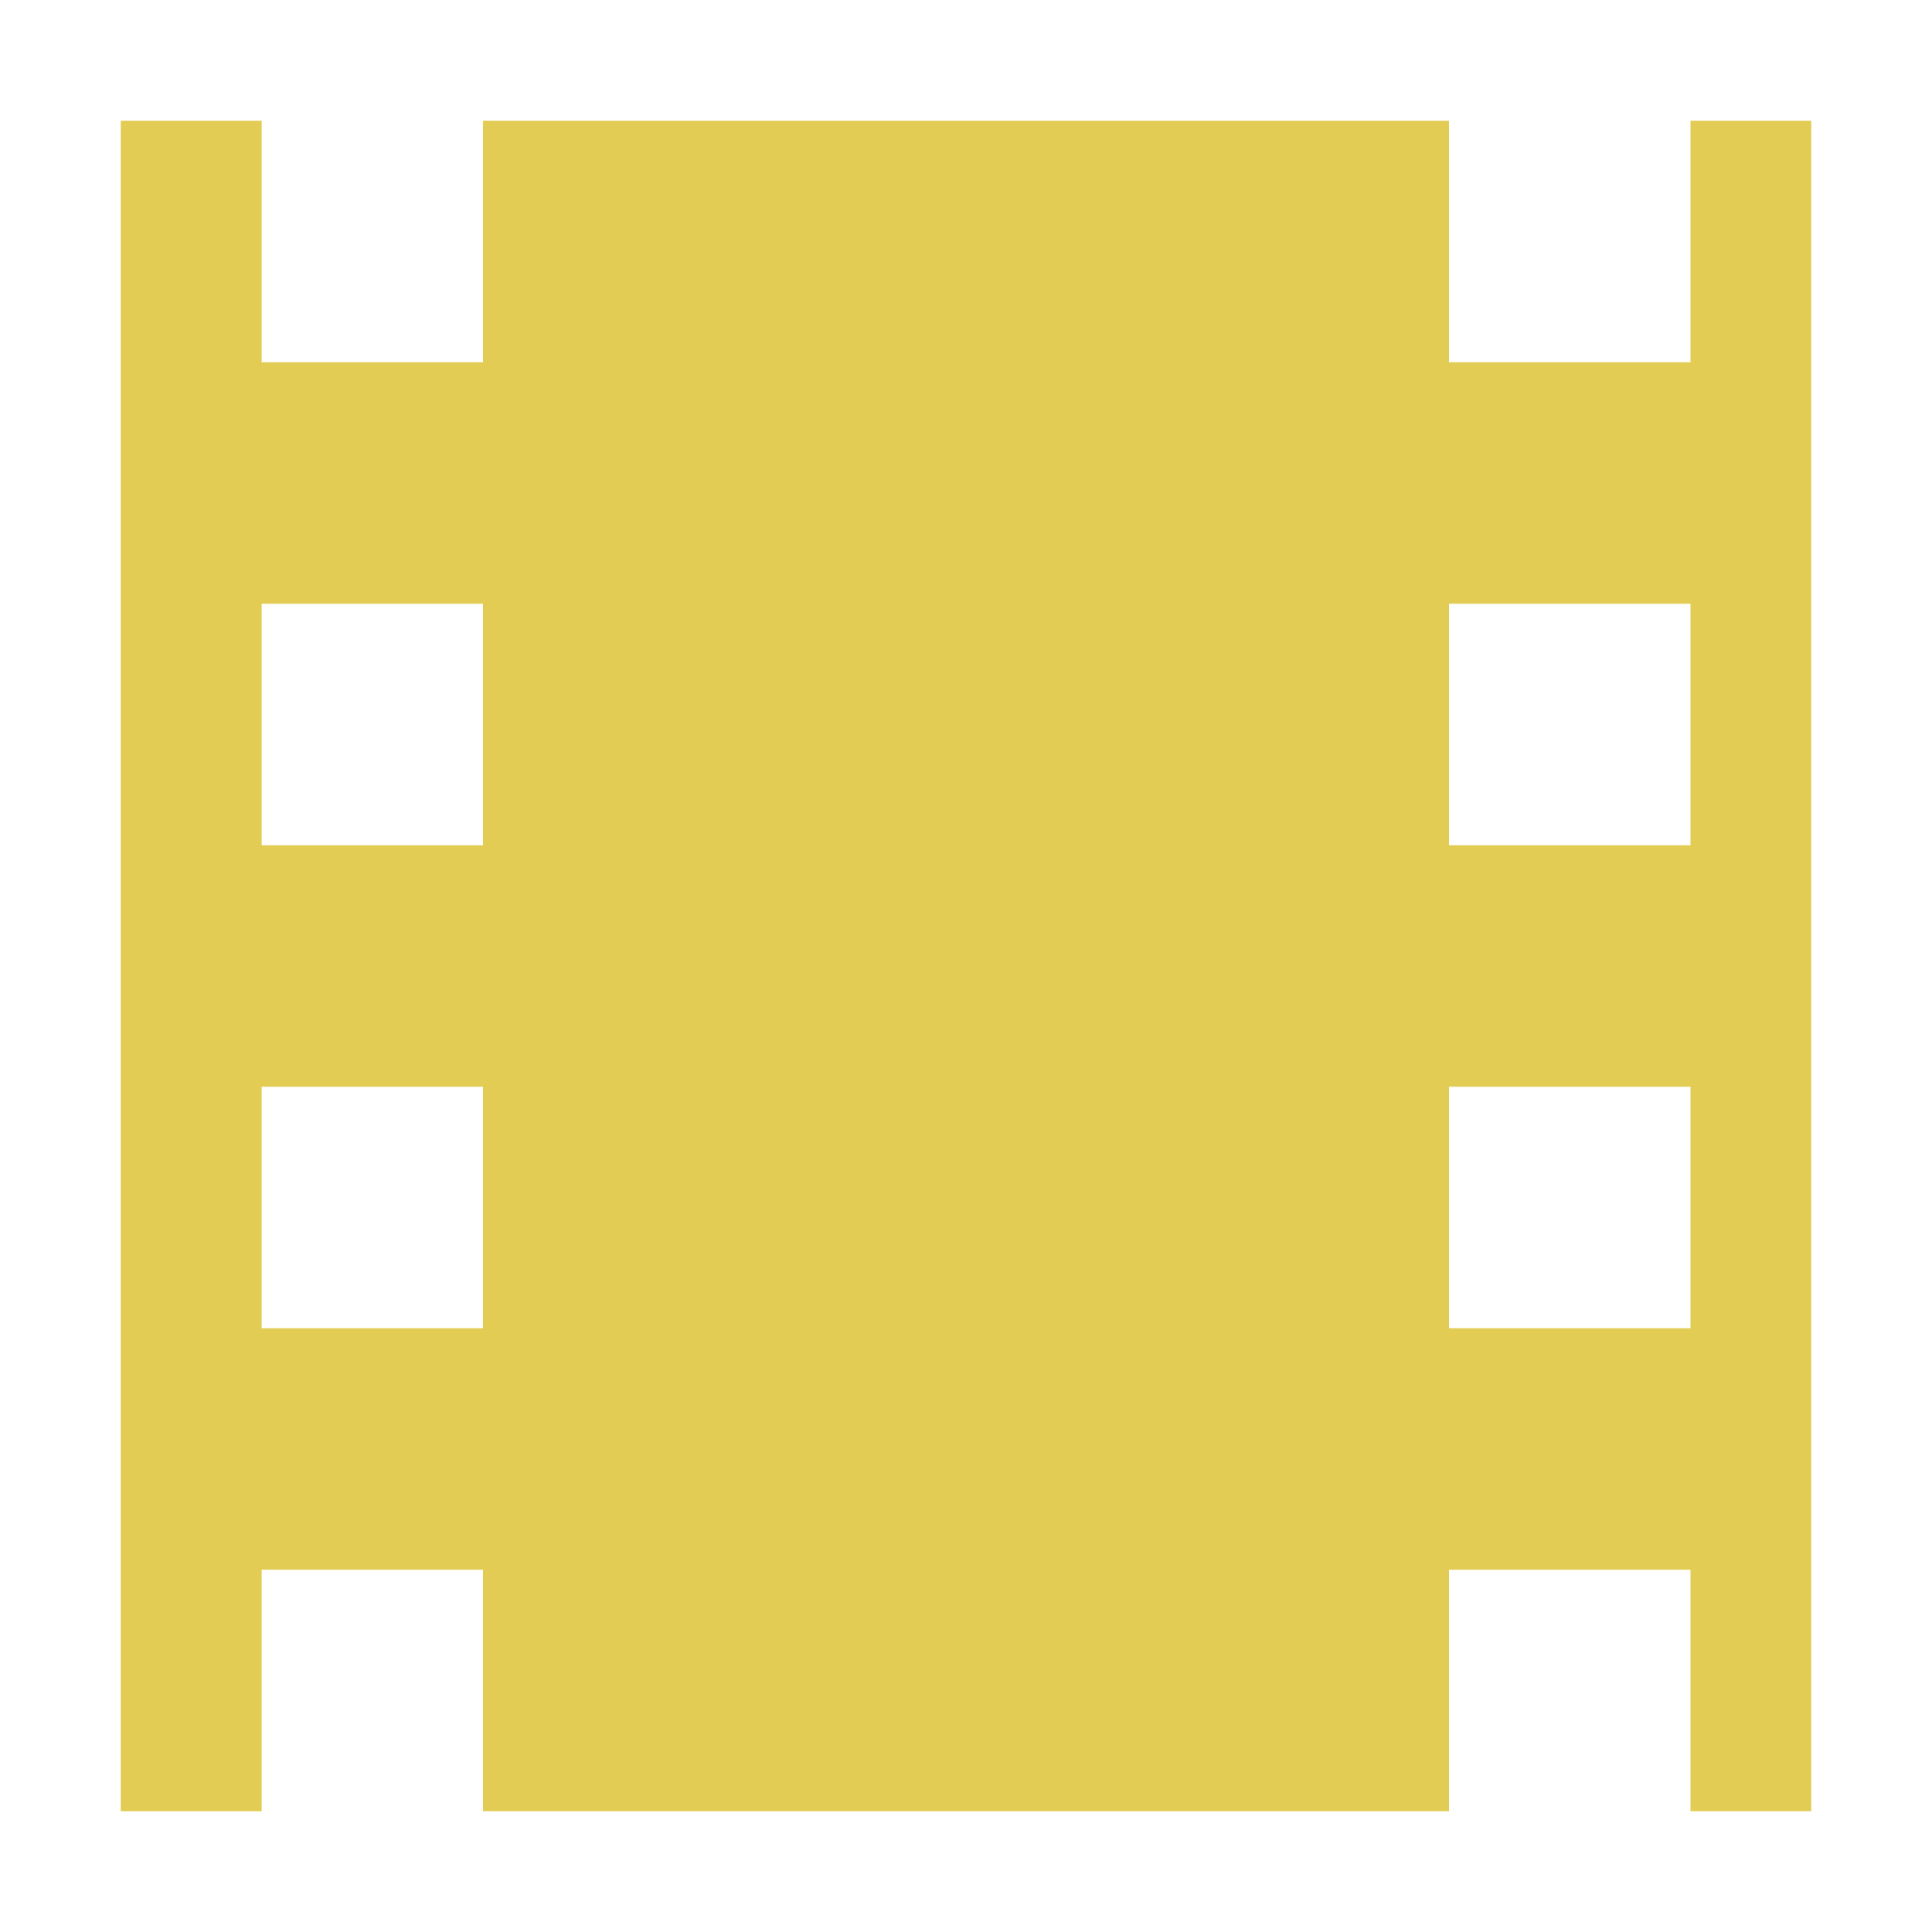
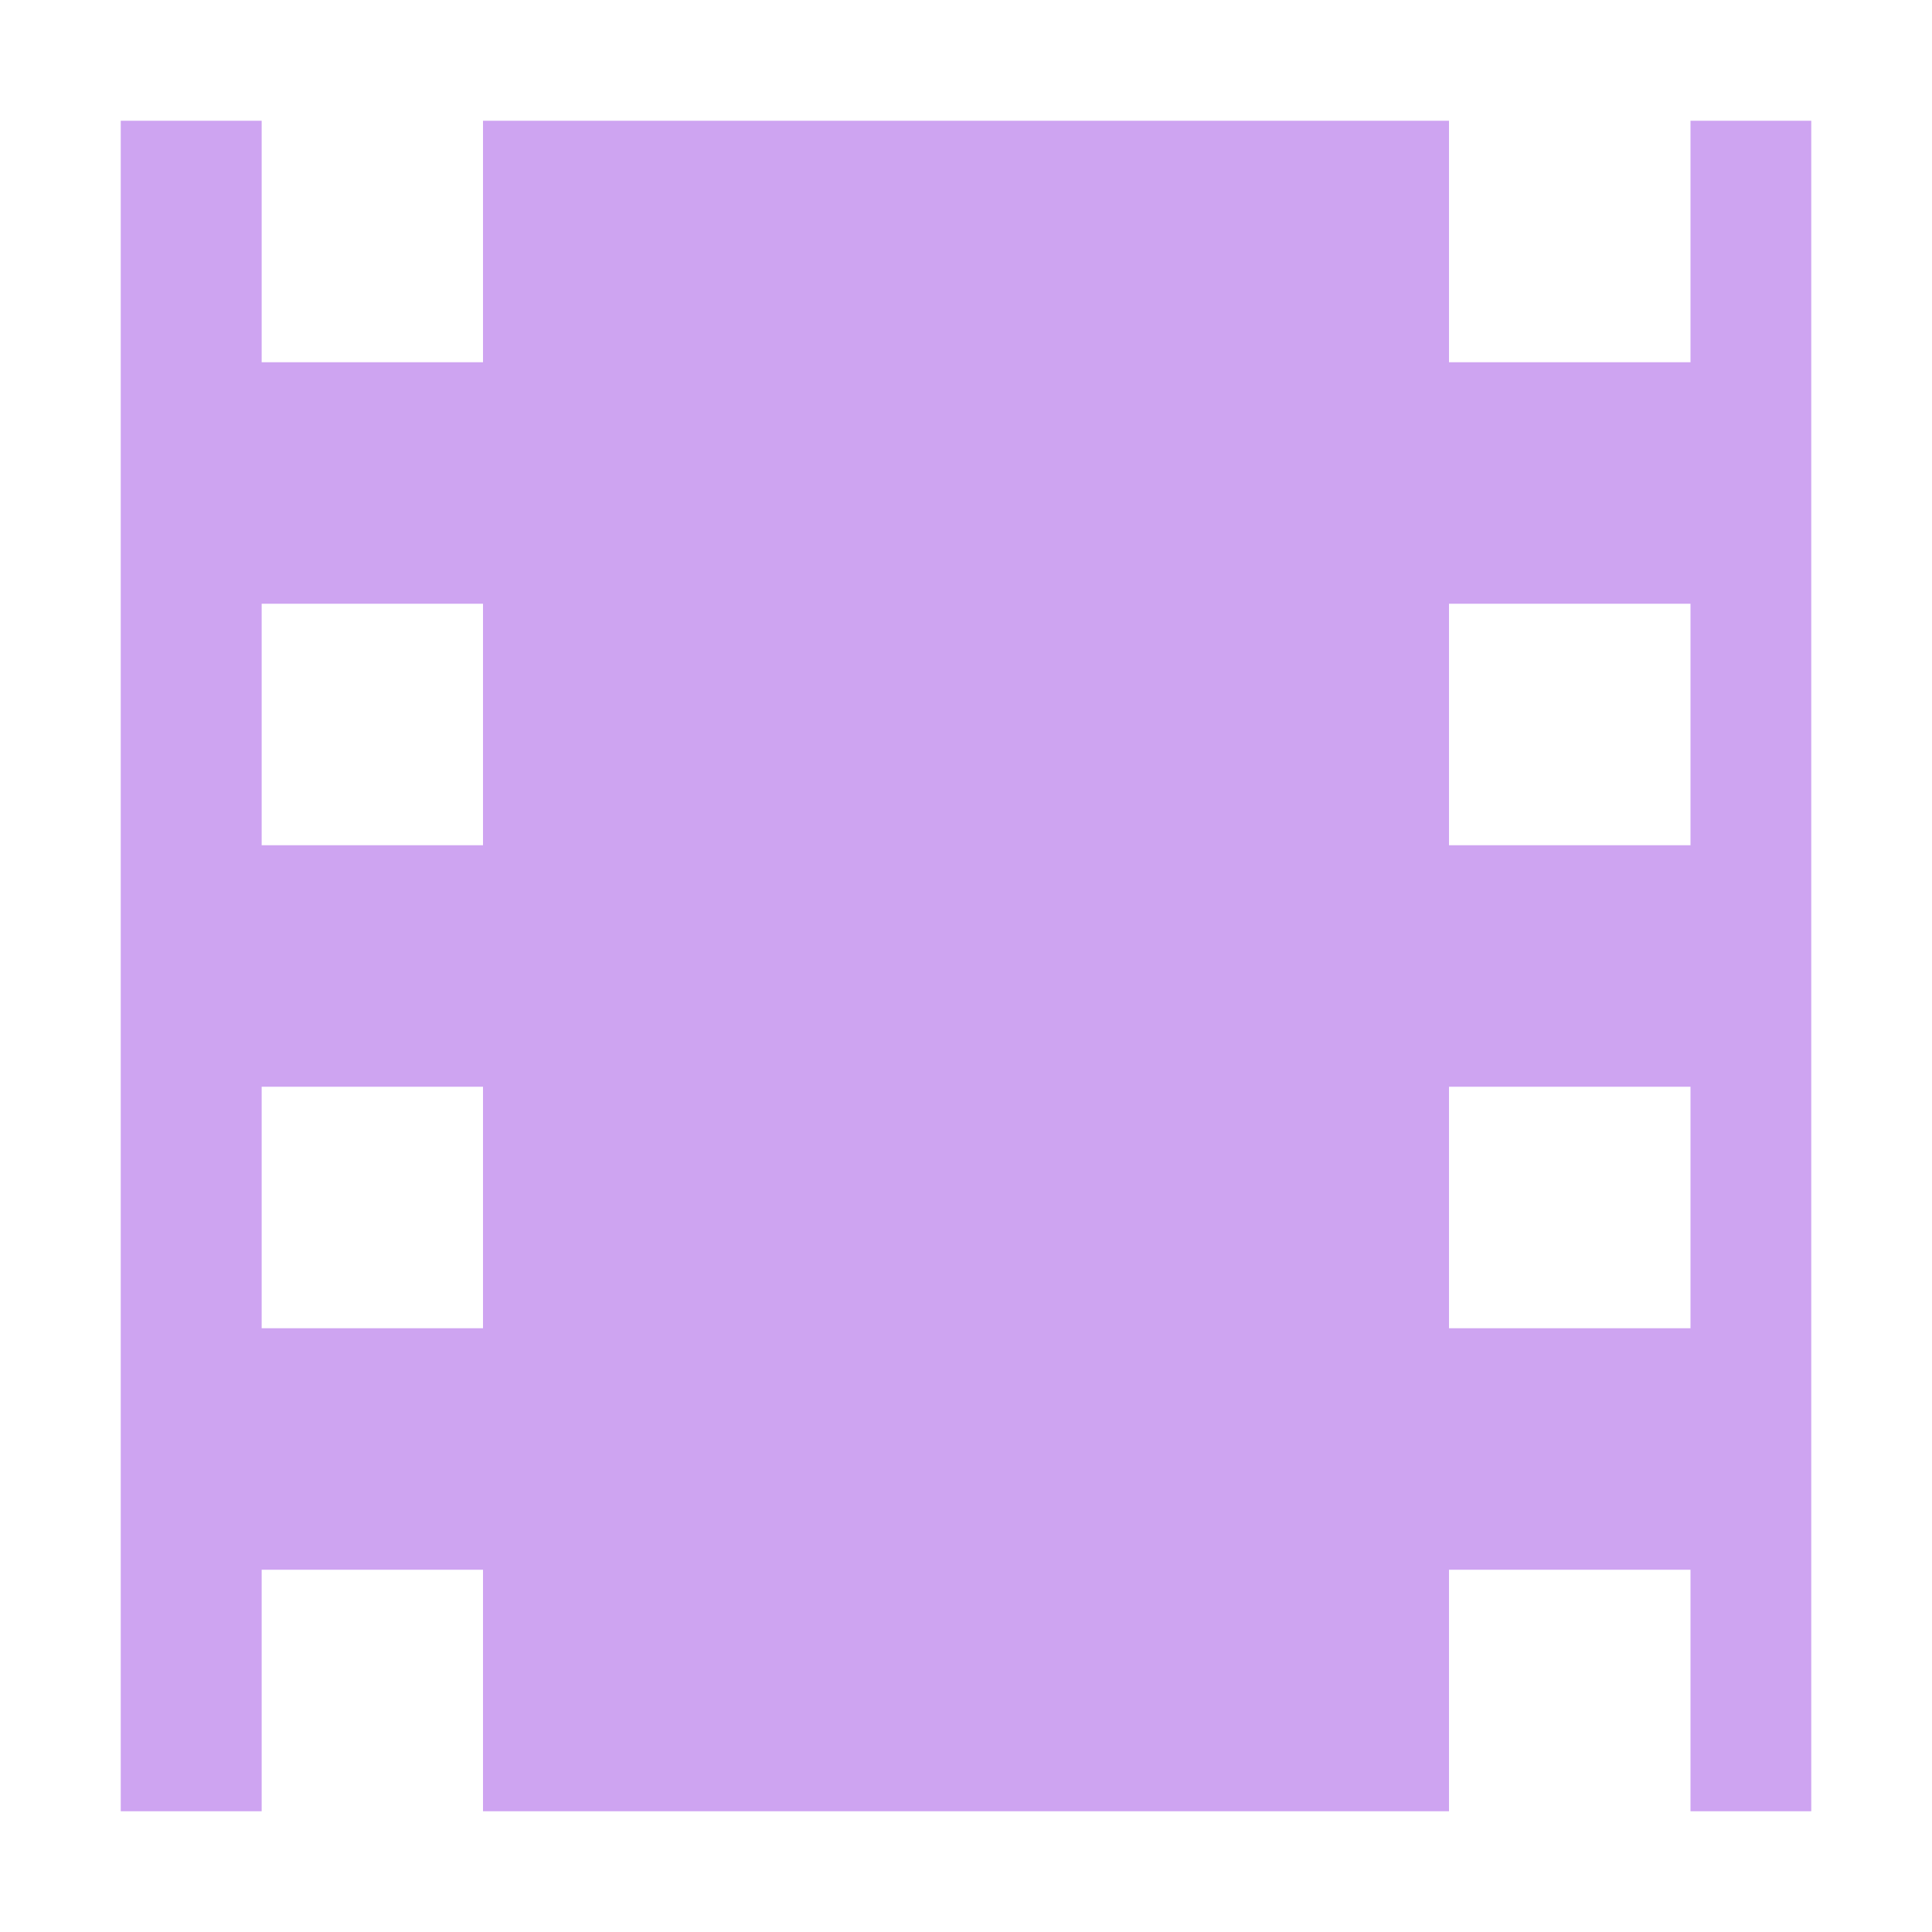
<svg xmlns="http://www.w3.org/2000/svg" width="16" height="16" viewBox="0 0 16 16" id="svg2" version="1.1">
  <defs id="defs4" />
  <g id="layer1" transform="translate(0,-1036.362)">
-     <path style="opacity:1;fill:#e1cb50;fill-opacity:0.984;stroke:none;stroke-width:2;stroke-linecap:round;stroke-linejoin:miter;stroke-miterlimit:4;stroke-dasharray:none;stroke-dashoffset:0;stroke-opacity:1" d="m 1,1037.362 0,14 1.167,0 0,-2 1.833,0 0,2 8,0 0,-2 2,0 0,2 1,0 0,-14 -1,0 0,2 -2,0 0,-2 -8,0 0,2 -1.833,0 0,-2 z m 1.167,4 1.833,0 0,2 -1.833,0 z m 9.833,0 2,0 0,2 -2,0 z m -9.833,4 1.833,0 0,2 -1.833,0 z m 9.833,0 2,0 0,2 -2,0 z" id="rect4136" />
+     <path style="opacity:1;fill:#cea4f1;fill-opacity:1;stroke:none;stroke-width:2;stroke-linecap:round;stroke-linejoin:miter;stroke-miterlimit:4;stroke-dasharray:none;stroke-dashoffset:0;stroke-opacity:1" d="m 1,1037.362 0,14 1.167,0 0,-2 1.833,0 0,2 8,0 0,-2 2,0 0,2 1,0 0,-14 -1,0 0,2 -2,0 0,-2 -8,0 0,2 -1.833,0 0,-2 z m 1.167,4 1.833,0 0,2 -1.833,0 z m 9.833,0 2,0 0,2 -2,0 z m -9.833,4 1.833,0 0,2 -1.833,0 z m 9.833,0 2,0 0,2 -2,0 z" id="rect4136" />
  </g>
</svg>
